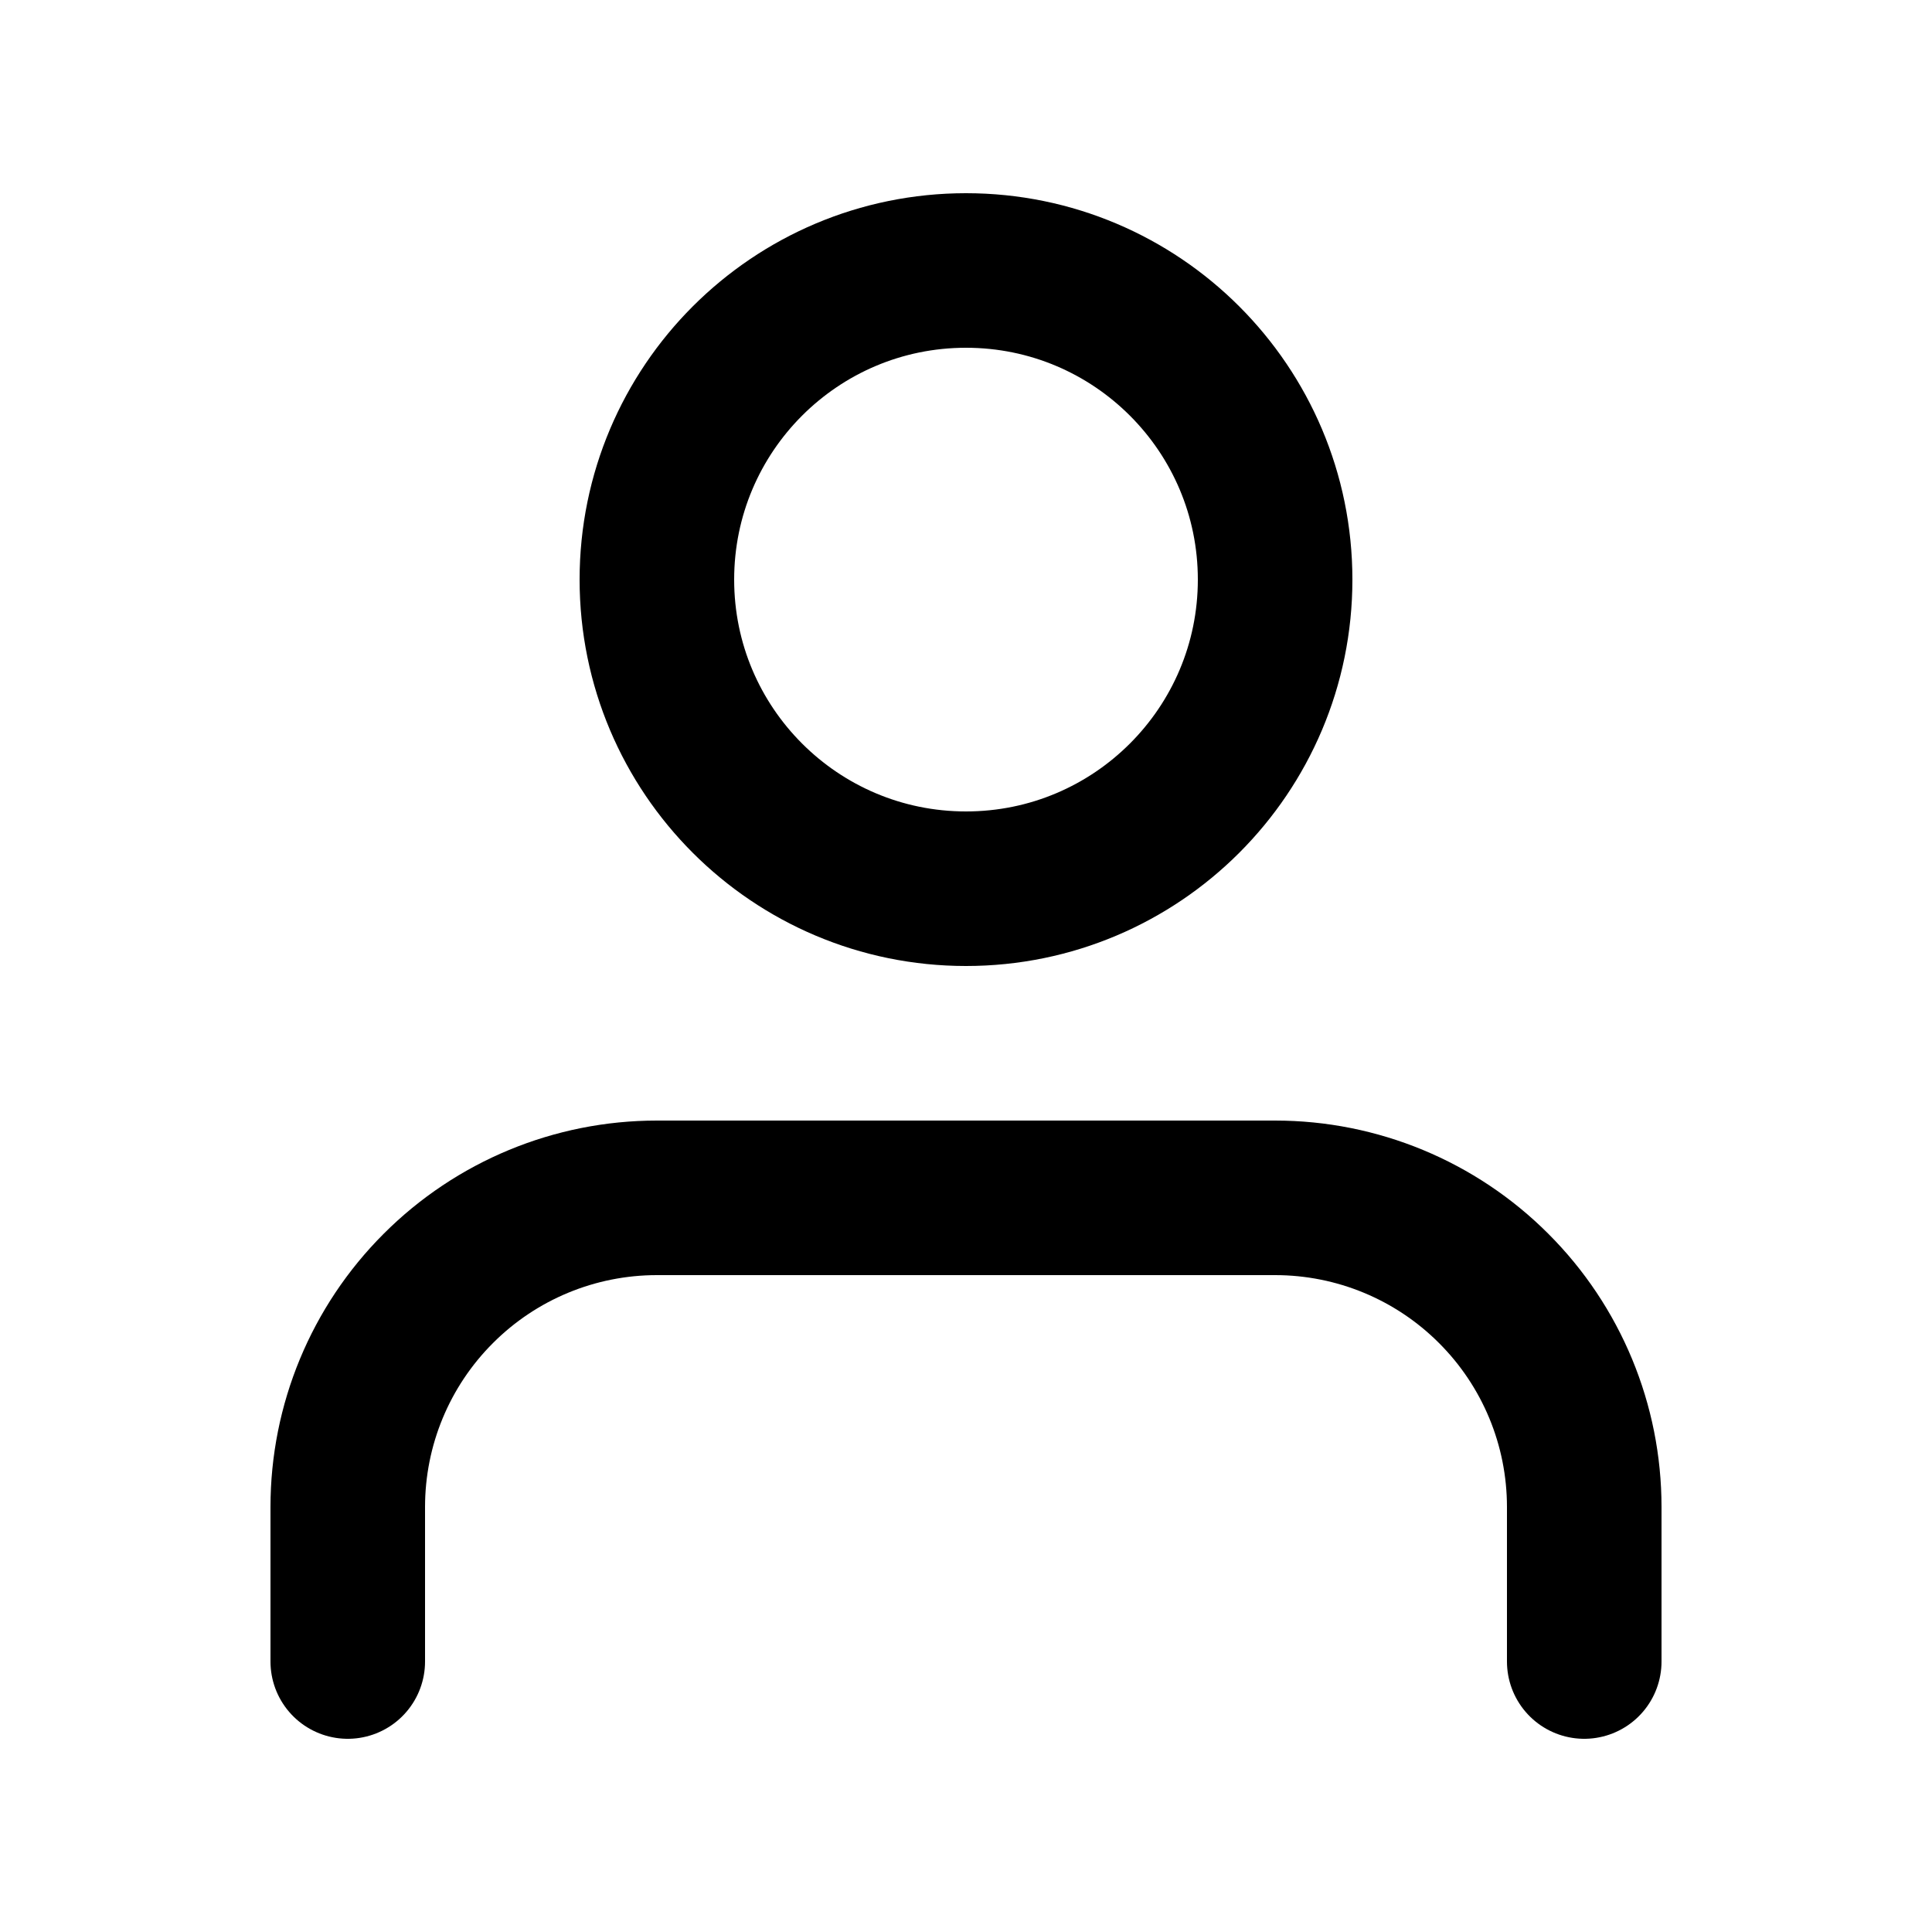
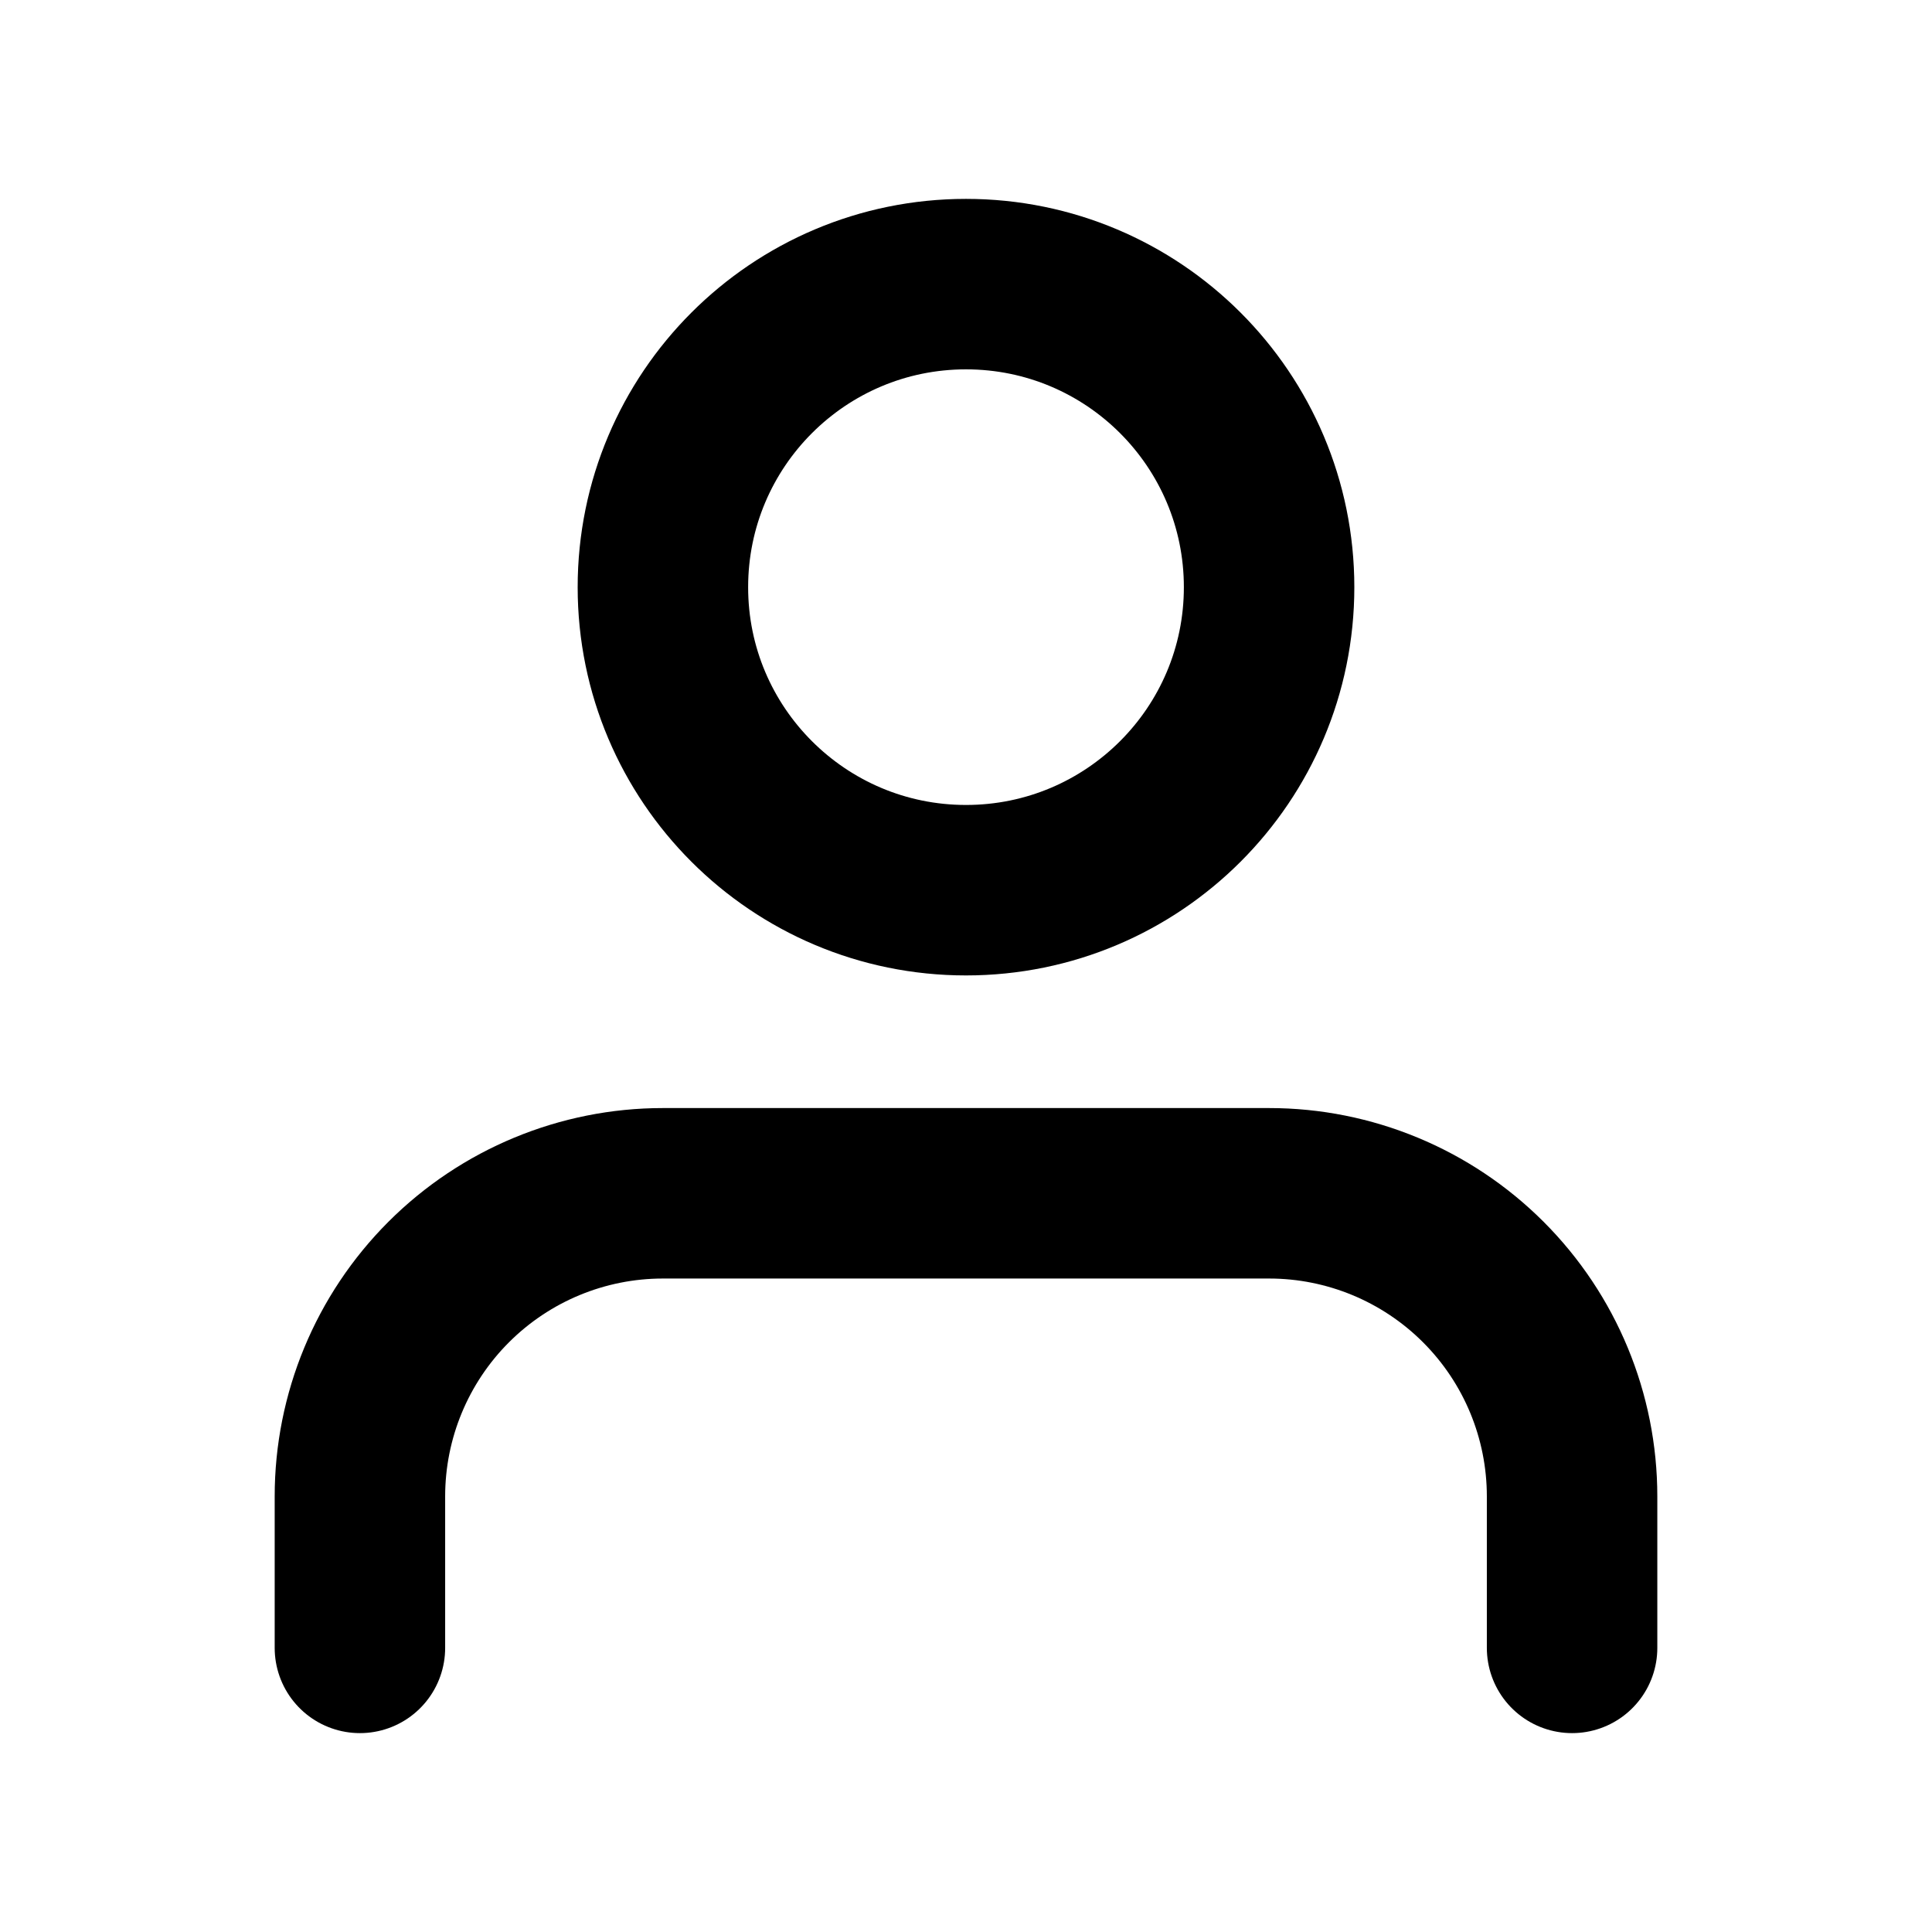
- <svg xmlns="http://www.w3.org/2000/svg" width="25" height="25" viewBox="0 0 25 25" fill="none">
-   <path d="M20.5 21.5V19.5C20.5 18.439 20.079 17.422 19.328 16.672C18.578 15.921 17.561 15.5 16.5 15.5H8.5C7.439 15.5 6.422 15.921 5.672 16.672C4.921 17.422 4.5 18.439 4.5 19.5V21.5" stroke="black" stroke-width="2" stroke-linecap="round" stroke-linejoin="round" />
-   <path d="M12.5 11.5C14.709 11.5 16.5 9.709 16.5 7.5C16.5 5.291 14.709 3.5 12.5 3.5C10.291 3.5 8.5 5.291 8.5 7.5C8.5 9.709 10.291 11.5 12.5 11.5Z" stroke="black" stroke-width="2" stroke-linecap="round" stroke-linejoin="round" />
+ <svg xmlns="http://www.w3.org/2000/svg" width="17" height="17" viewBox="0 0 17 17" fill="none">
+   <path d="M13.833 14.5V13.167C13.833 12.459 13.552 11.781 13.052 11.281C12.552 10.781 11.874 10.5 11.167 10.5H5.833C5.126 10.5 4.448 10.781 3.948 11.281C3.448 11.781 3.167 12.459 3.167 13.167V14.5" stroke="black" stroke-width="1.5" stroke-linecap="round" stroke-linejoin="round" />
+   <path d="M8.5 7.833C9.973 7.833 11.167 6.639 11.167 5.167C11.167 3.694 9.973 2.5 8.5 2.5C7.027 2.5 5.833 3.694 5.833 5.167C5.833 6.639 7.027 7.833 8.5 7.833Z" stroke="black" stroke-width="1.5" stroke-linecap="round" stroke-linejoin="round" />
</svg>
